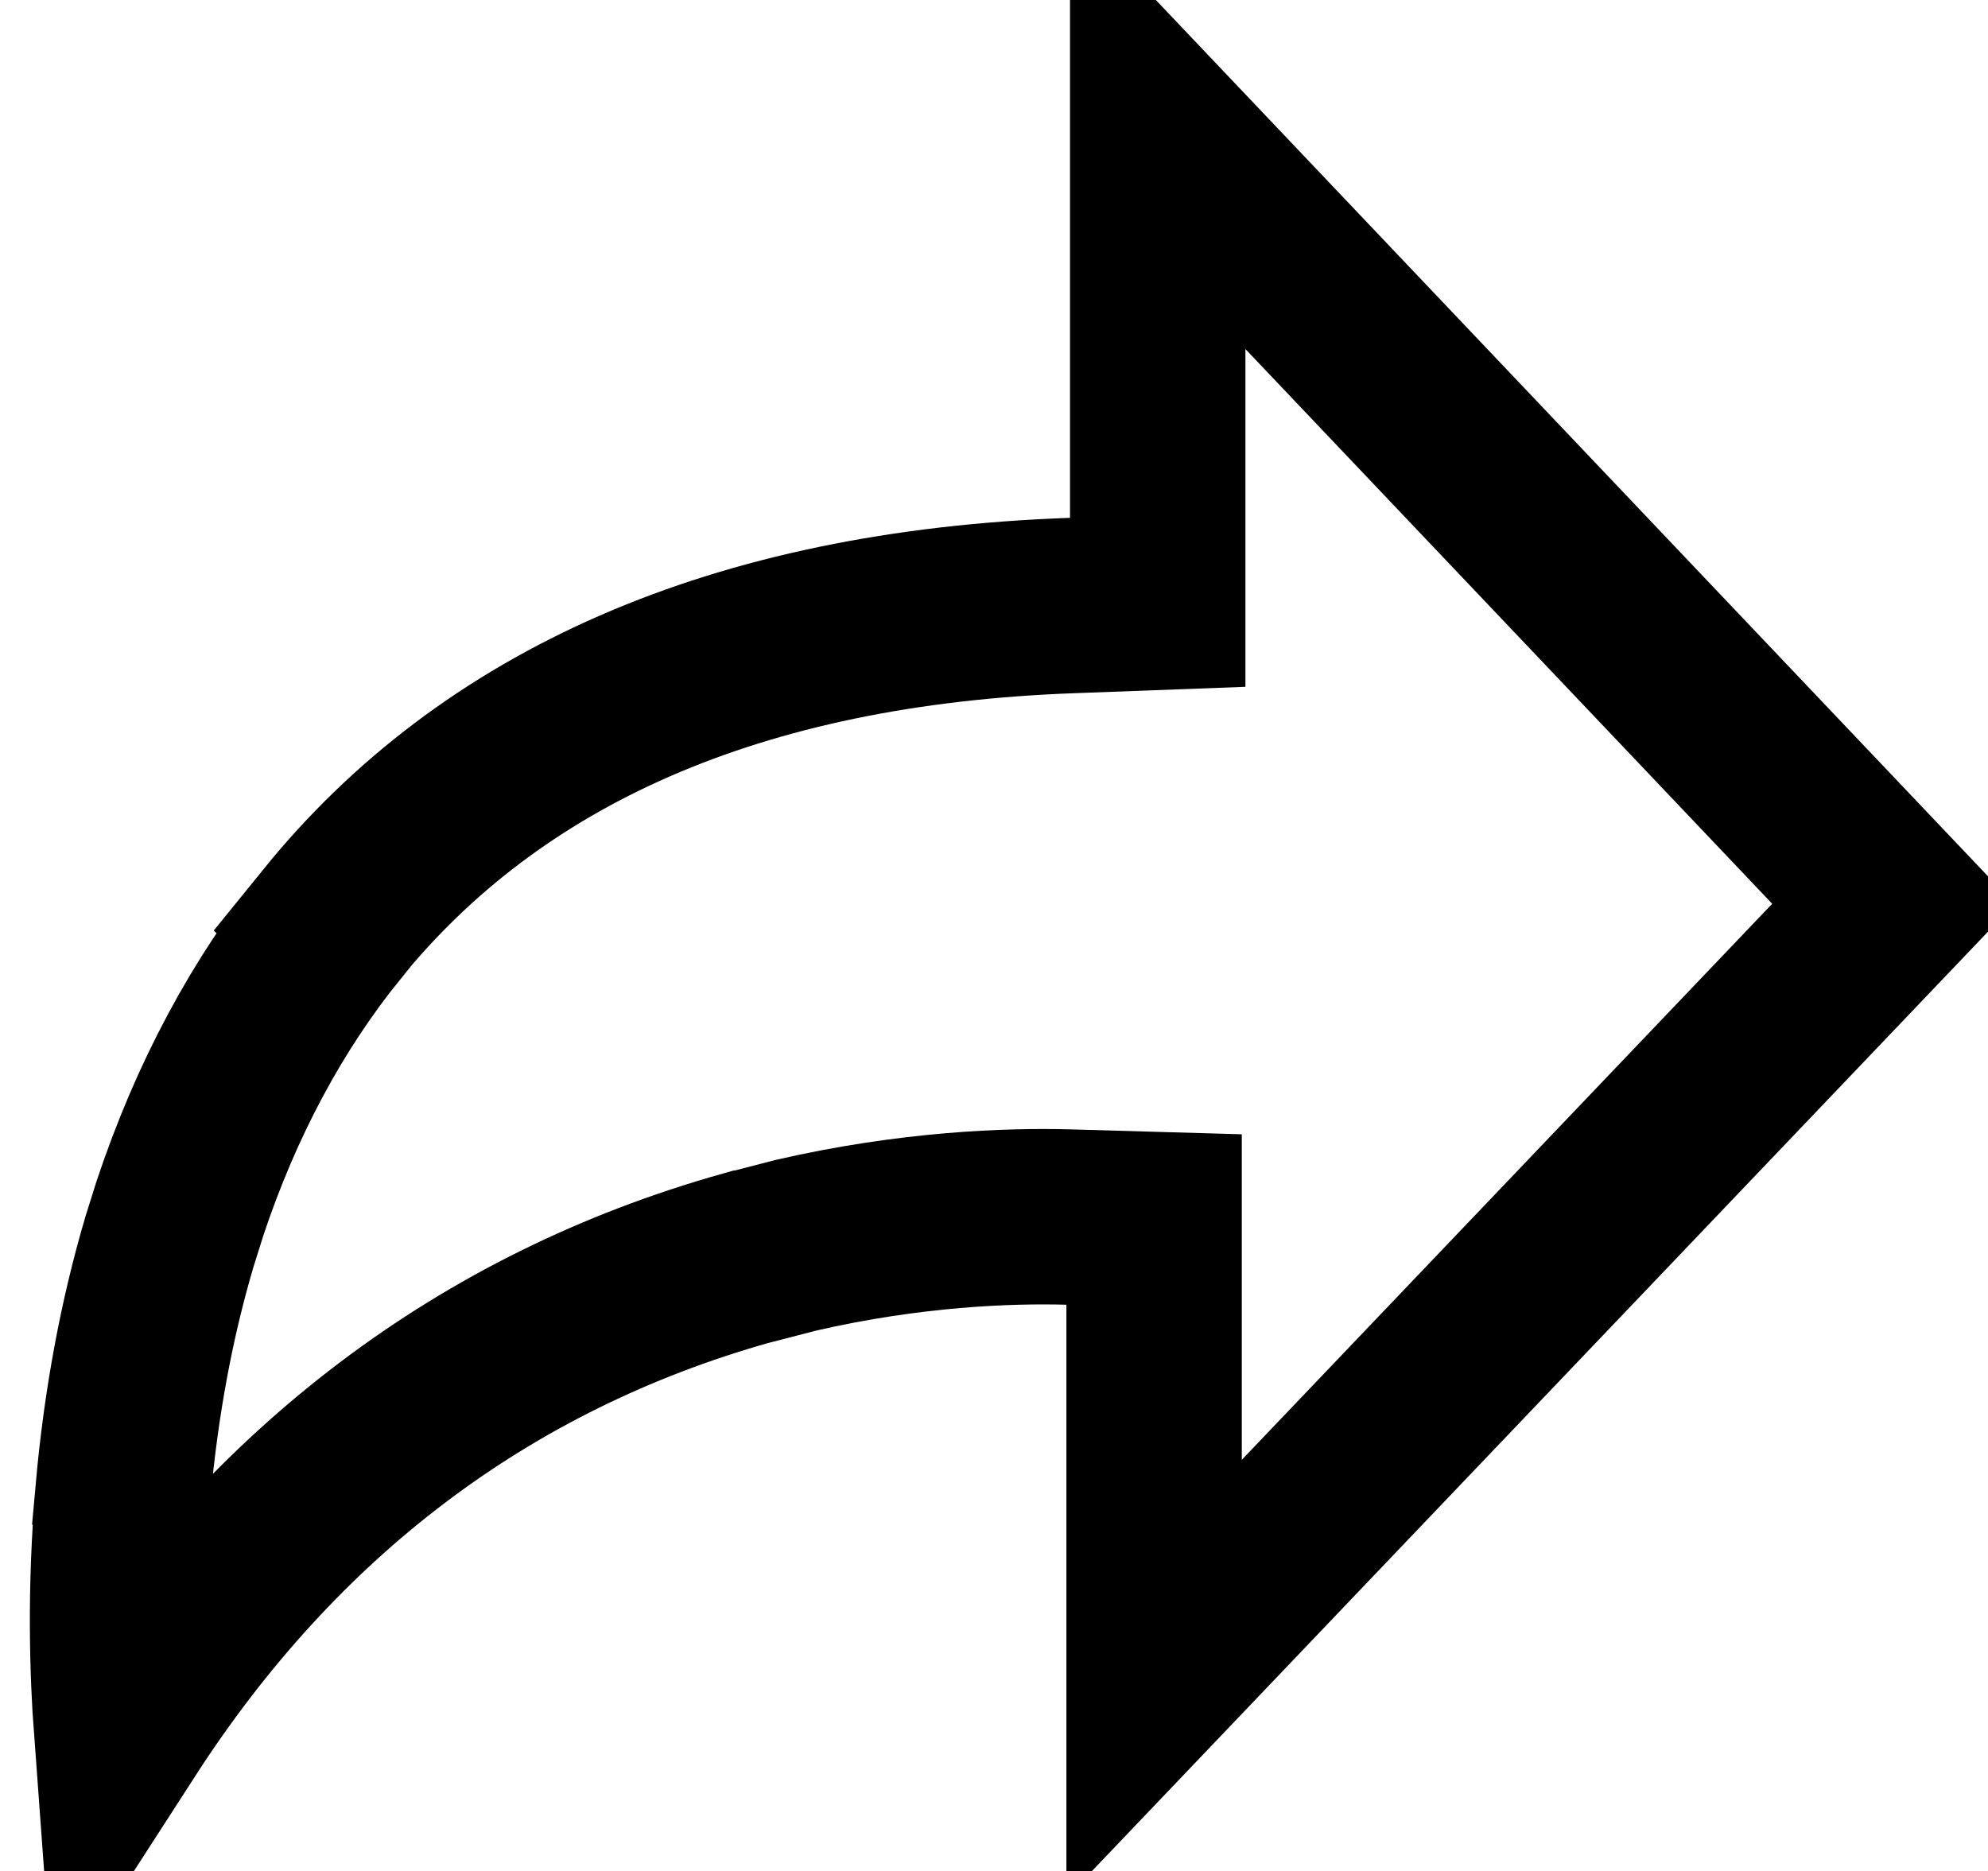
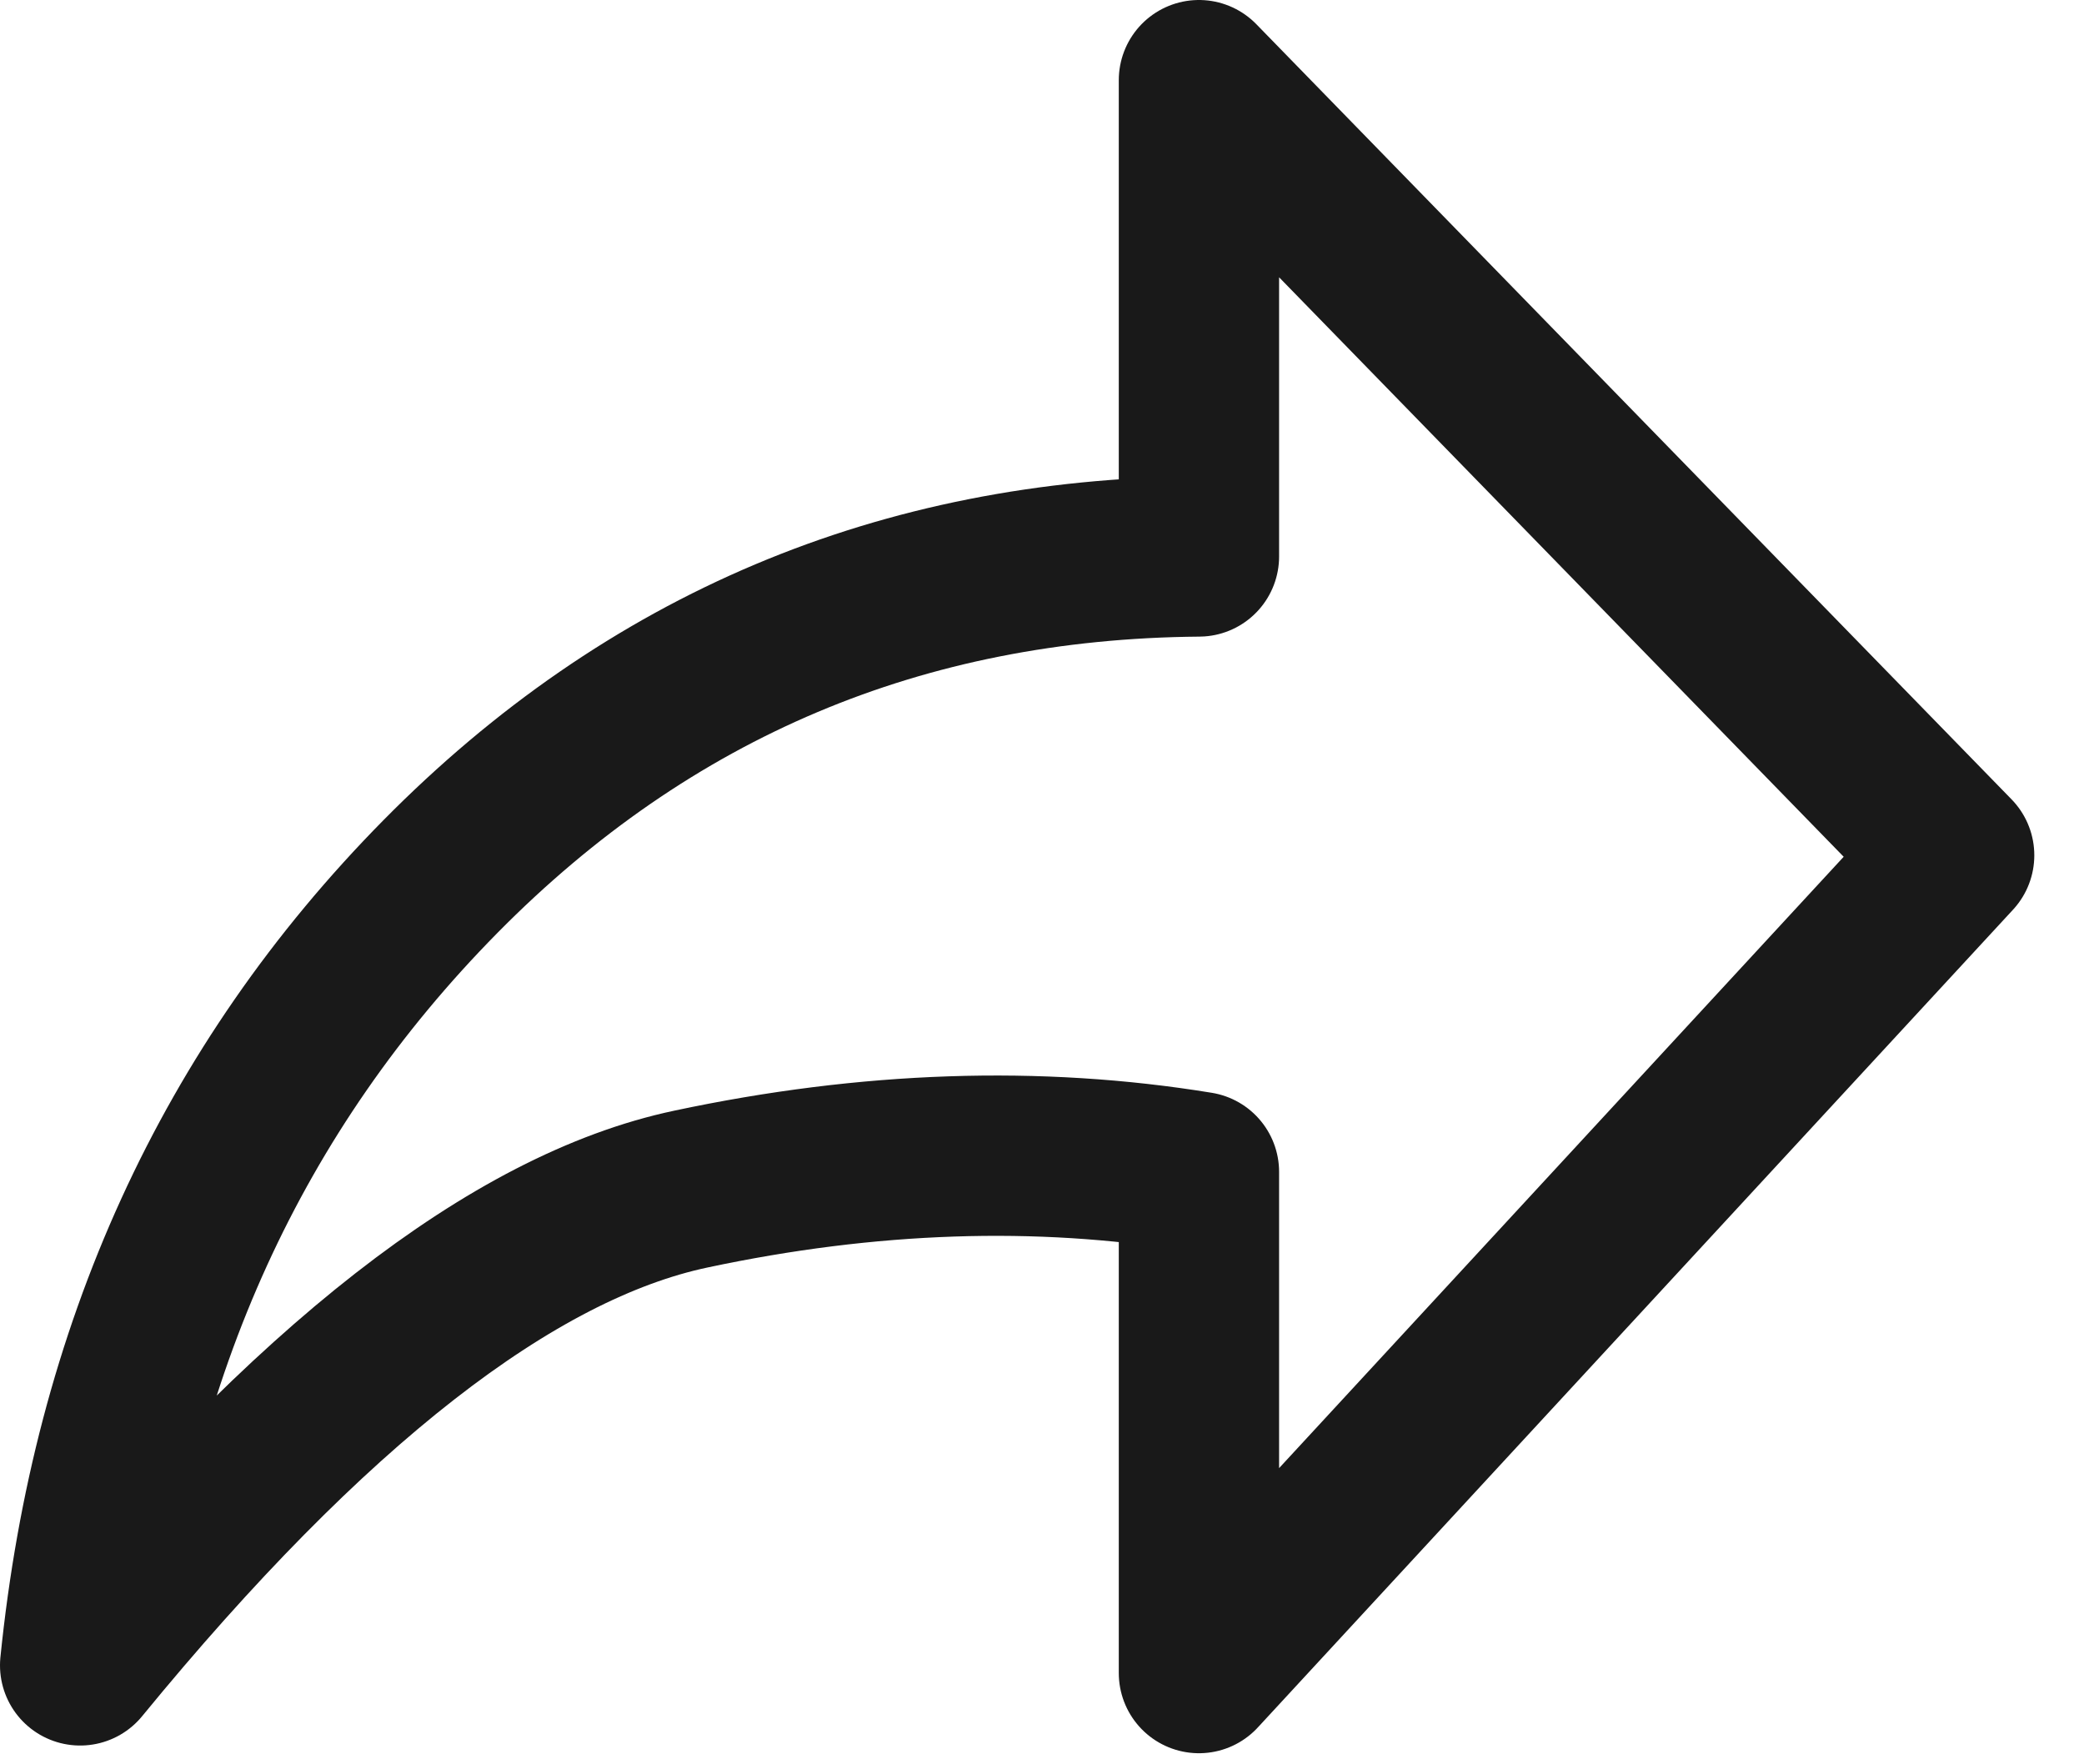
- <svg xmlns="http://www.w3.org/2000/svg" width="17" height="16" viewBox="0 0 17 16" fill="none">
-   <path d="M16.19,7.73L9.869,14.357V10.429L9.139,10.408C8.628,10.394 7.789,10.423 6.807,10.649L6.378,10.76H6.377C4.143,11.39 2.347,12.756 1.039,14.782C1.005,14.32 0.979,13.603 1.053,12.761L1.052,12.76C1.12,11.998 1.254,11.278 1.45,10.616L1.538,10.336C1.849,9.401 2.288,8.587 2.837,7.906L2.836,7.905C4.196,6.227 6.284,5.28 9.177,5.178L9.9,5.151V1.106L16.19,7.73Z" fill="none" stroke="black" stroke-width="1.5" />
+ <svg xmlns="http://www.w3.org/2000/svg" width="13" height="11" viewBox="0 0 13 11" fill="none">
+   <path fill-rule="evenodd" clip-rule="evenodd" d="M0.5 10.388C1.93 8.643 3.2 7.652 4.31 7.417C5.419 7.181 6.476 7.146 7.479 7.31V10.436L12.19 5.335L7.479 0.5V3.471C5.624 3.486 4.047 4.151 2.747 5.468C1.448 6.785 0.699 8.425 0.5 10.388Z" stroke="black" stroke-opacity="0.9" stroke-linejoin="round" />
</svg>
